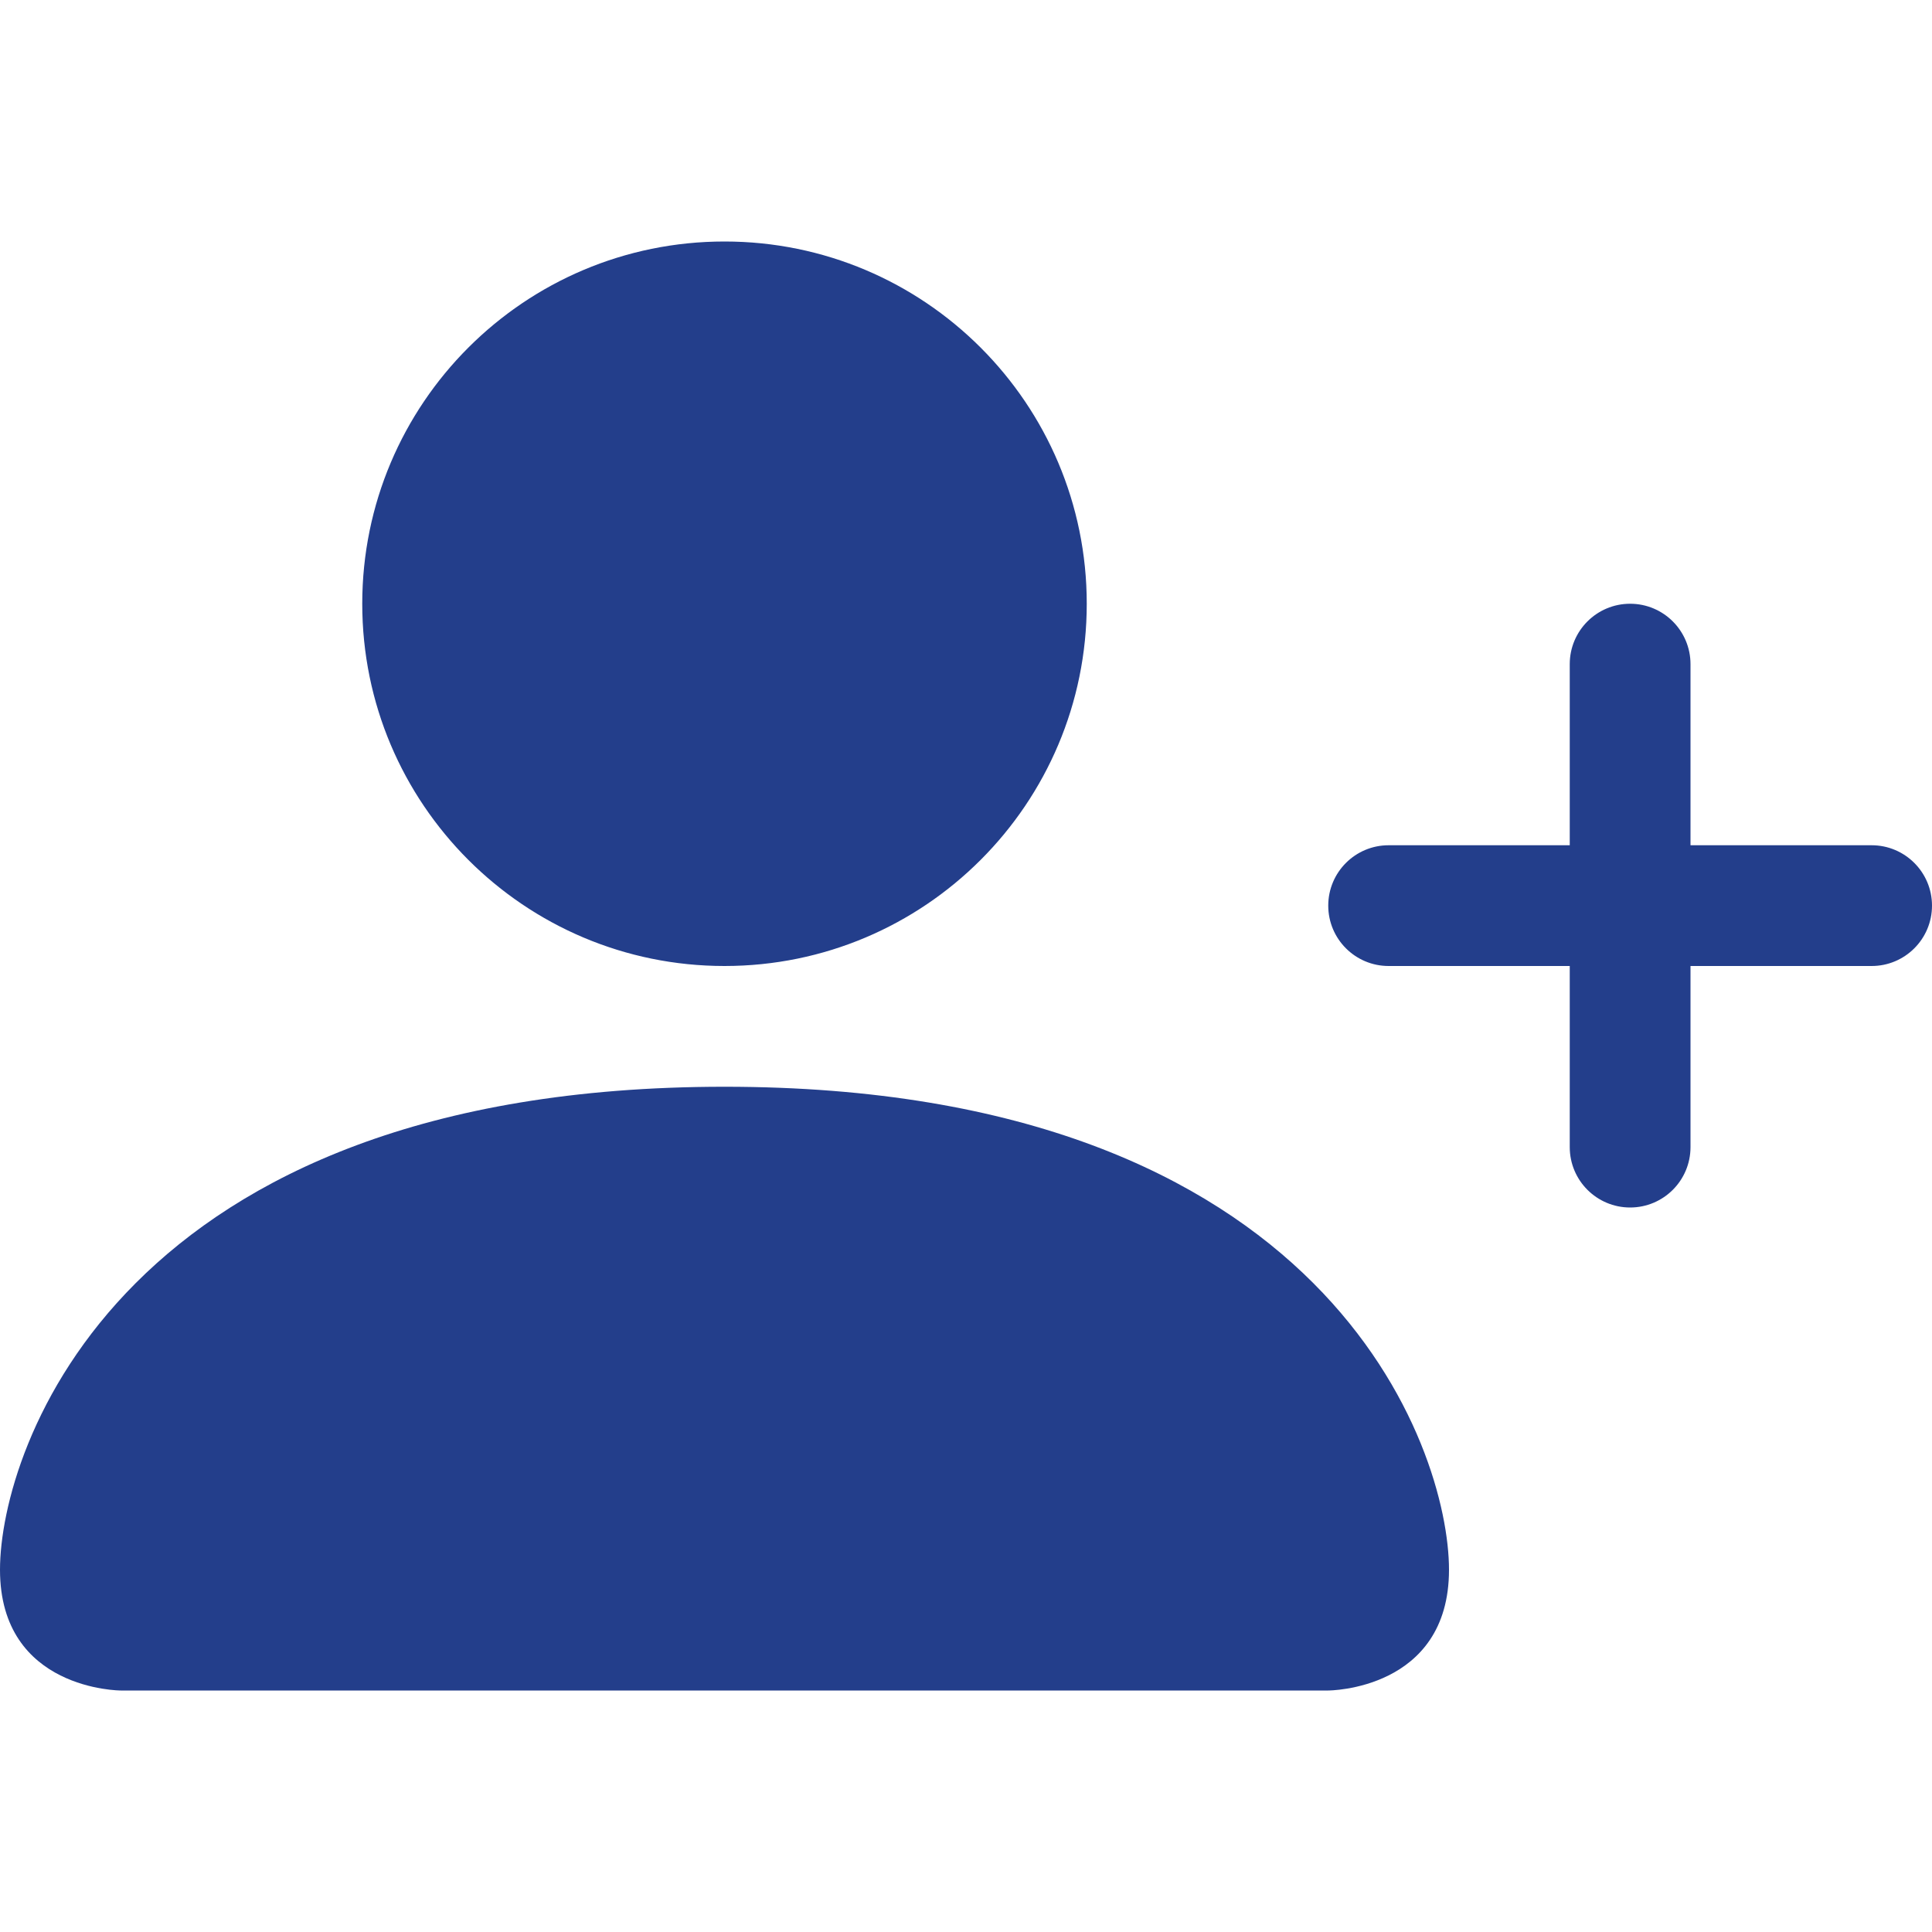
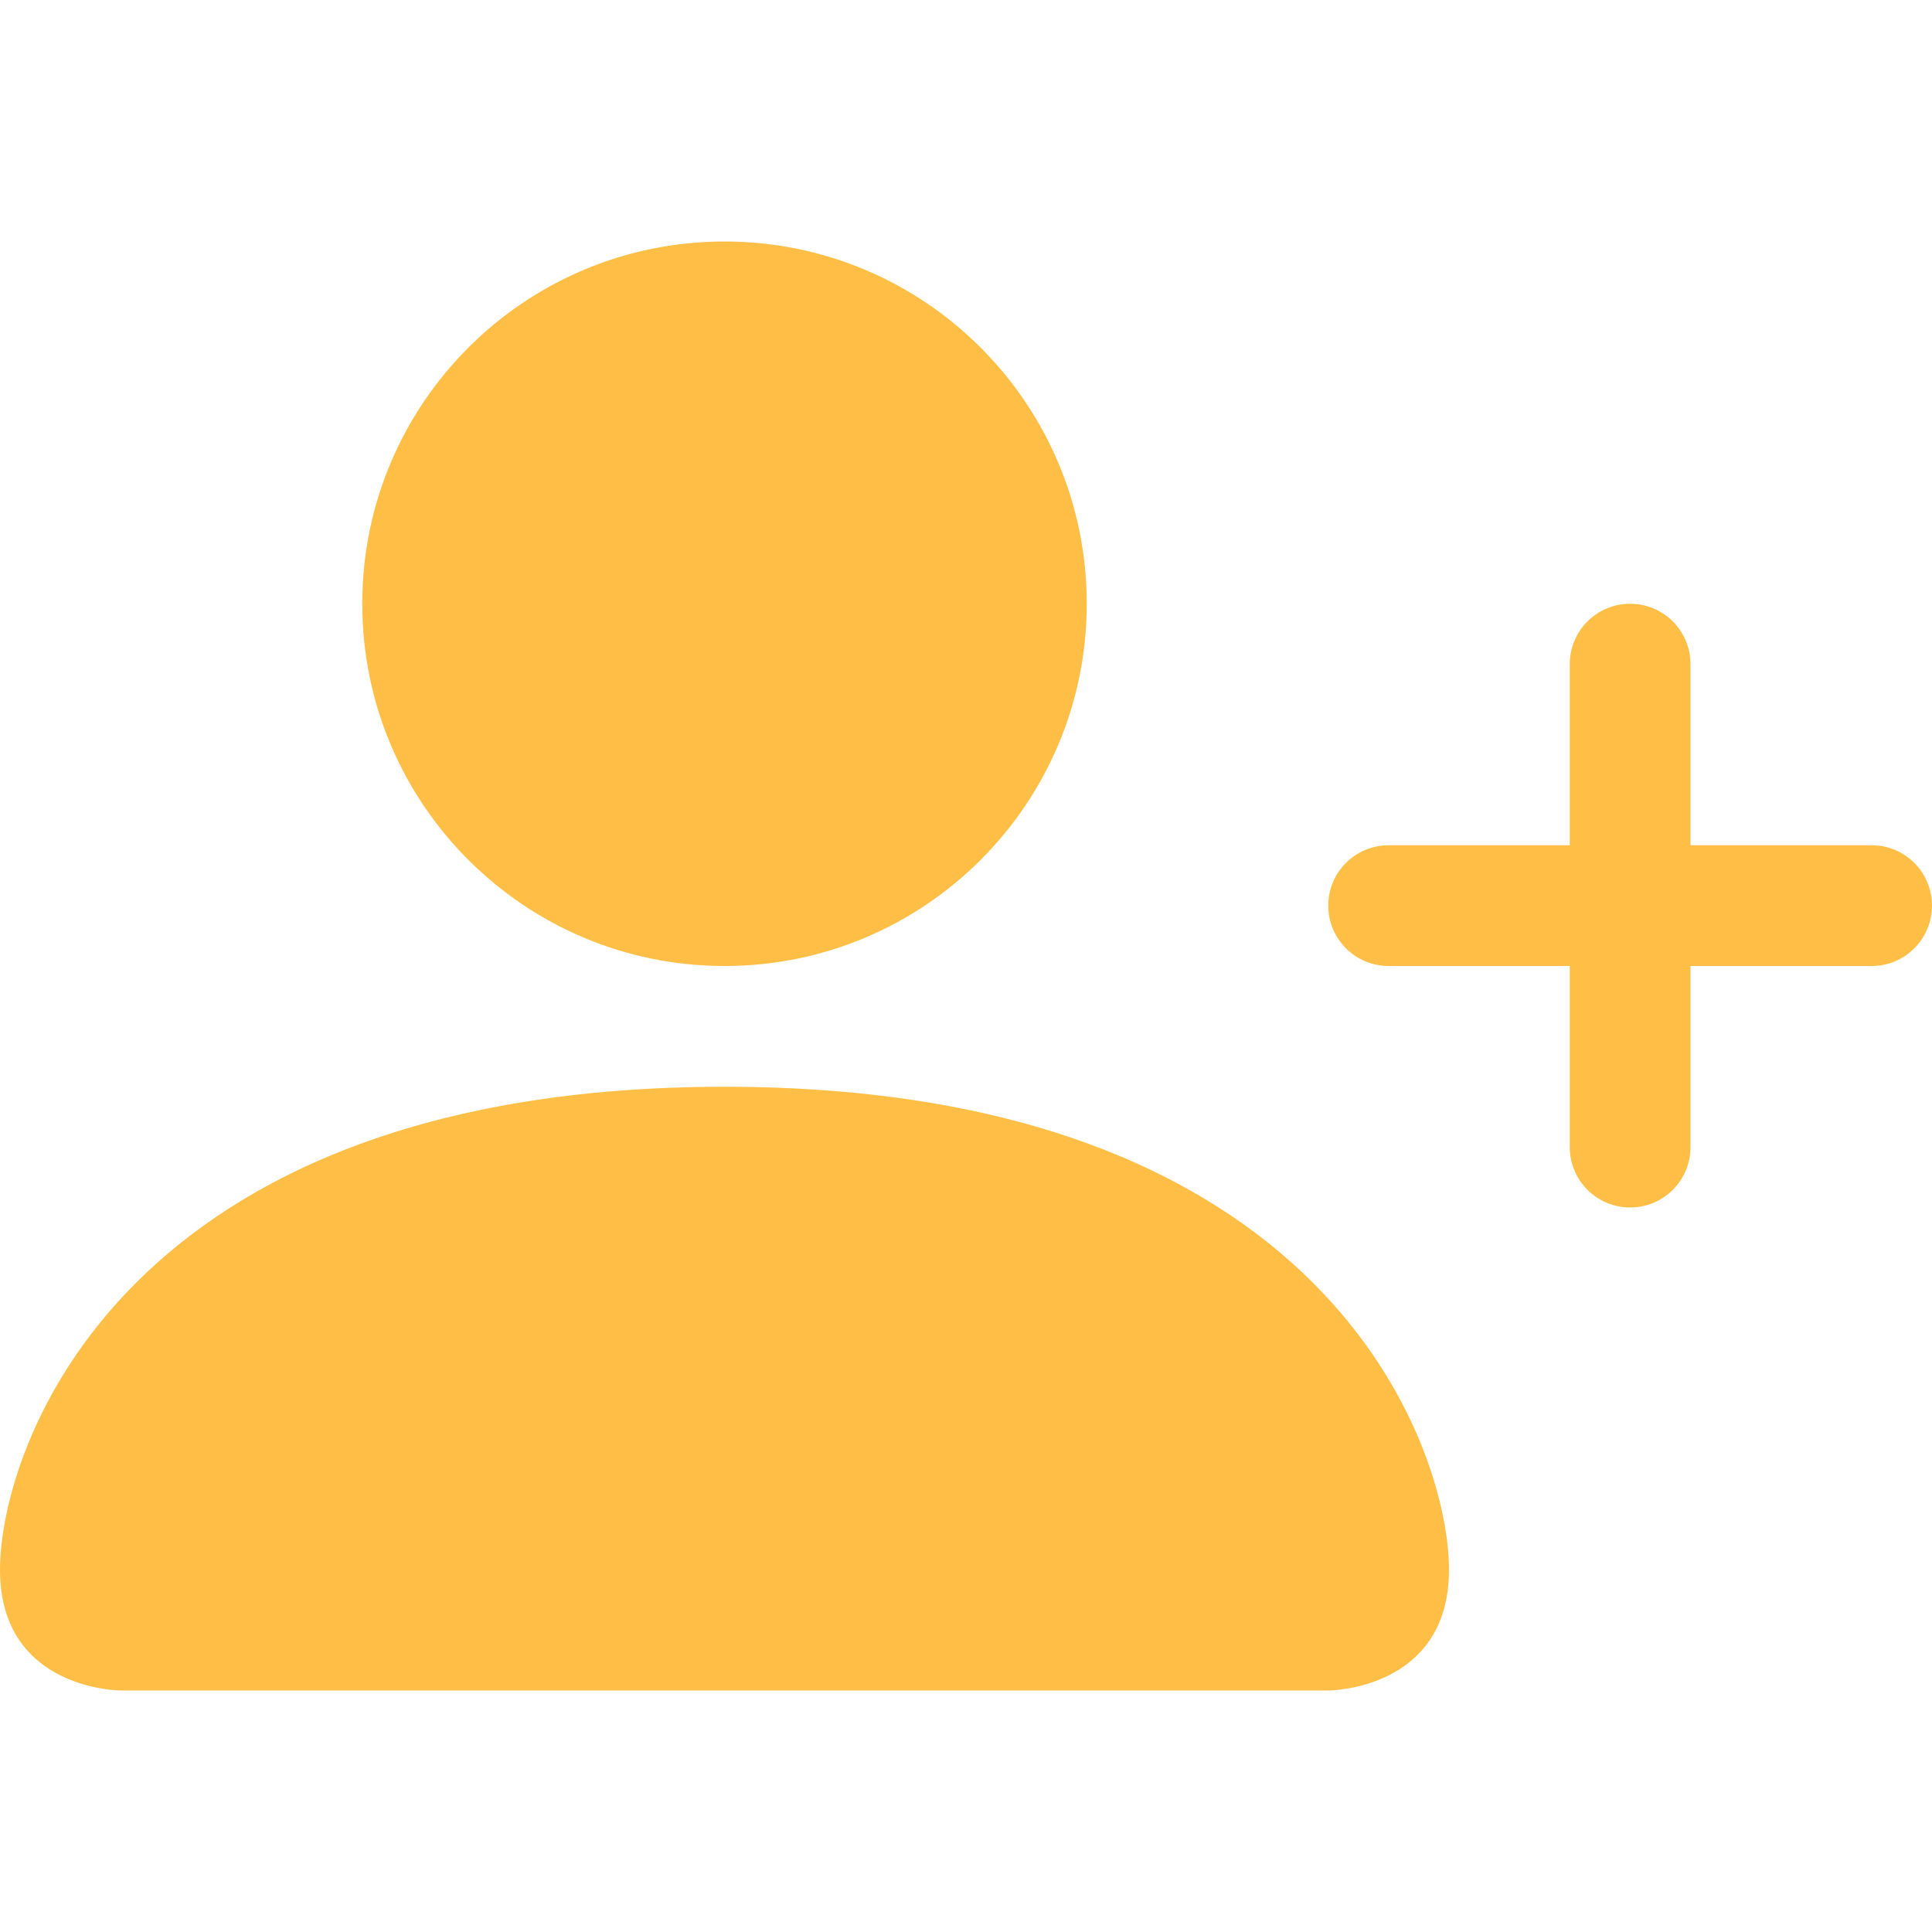
- <svg xmlns="http://www.w3.org/2000/svg" x="0px" y="0px" fill="#233e8b" class="bi bi-person-plus-fill" viewBox="0 0 16 16">
+ <svg xmlns="http://www.w3.org/2000/svg" x="0px" y="0px" fill="#ffbf46" class="bi bi-person-plus-fill" viewBox="0 0 16 16">
  <path fill-rule="evenodd" d="M1 14s-1 0-1-1 1-4 6-4 6 3 6 4-1 1-1 1H1zm5-6a3 3 0 1 0 0-6 3 3 0 0 0 0 6zm7.5-3a.5.5 0 0 1 .5.5V7h1.5a.5.5 0 0 1 0 1H14v1.5a.5.5 0 0 1-1 0V8h-1.5a.5.5 0 0 1 0-1H13V5.5a.5.5 0 0 1 .5-.5z" />
</svg>
